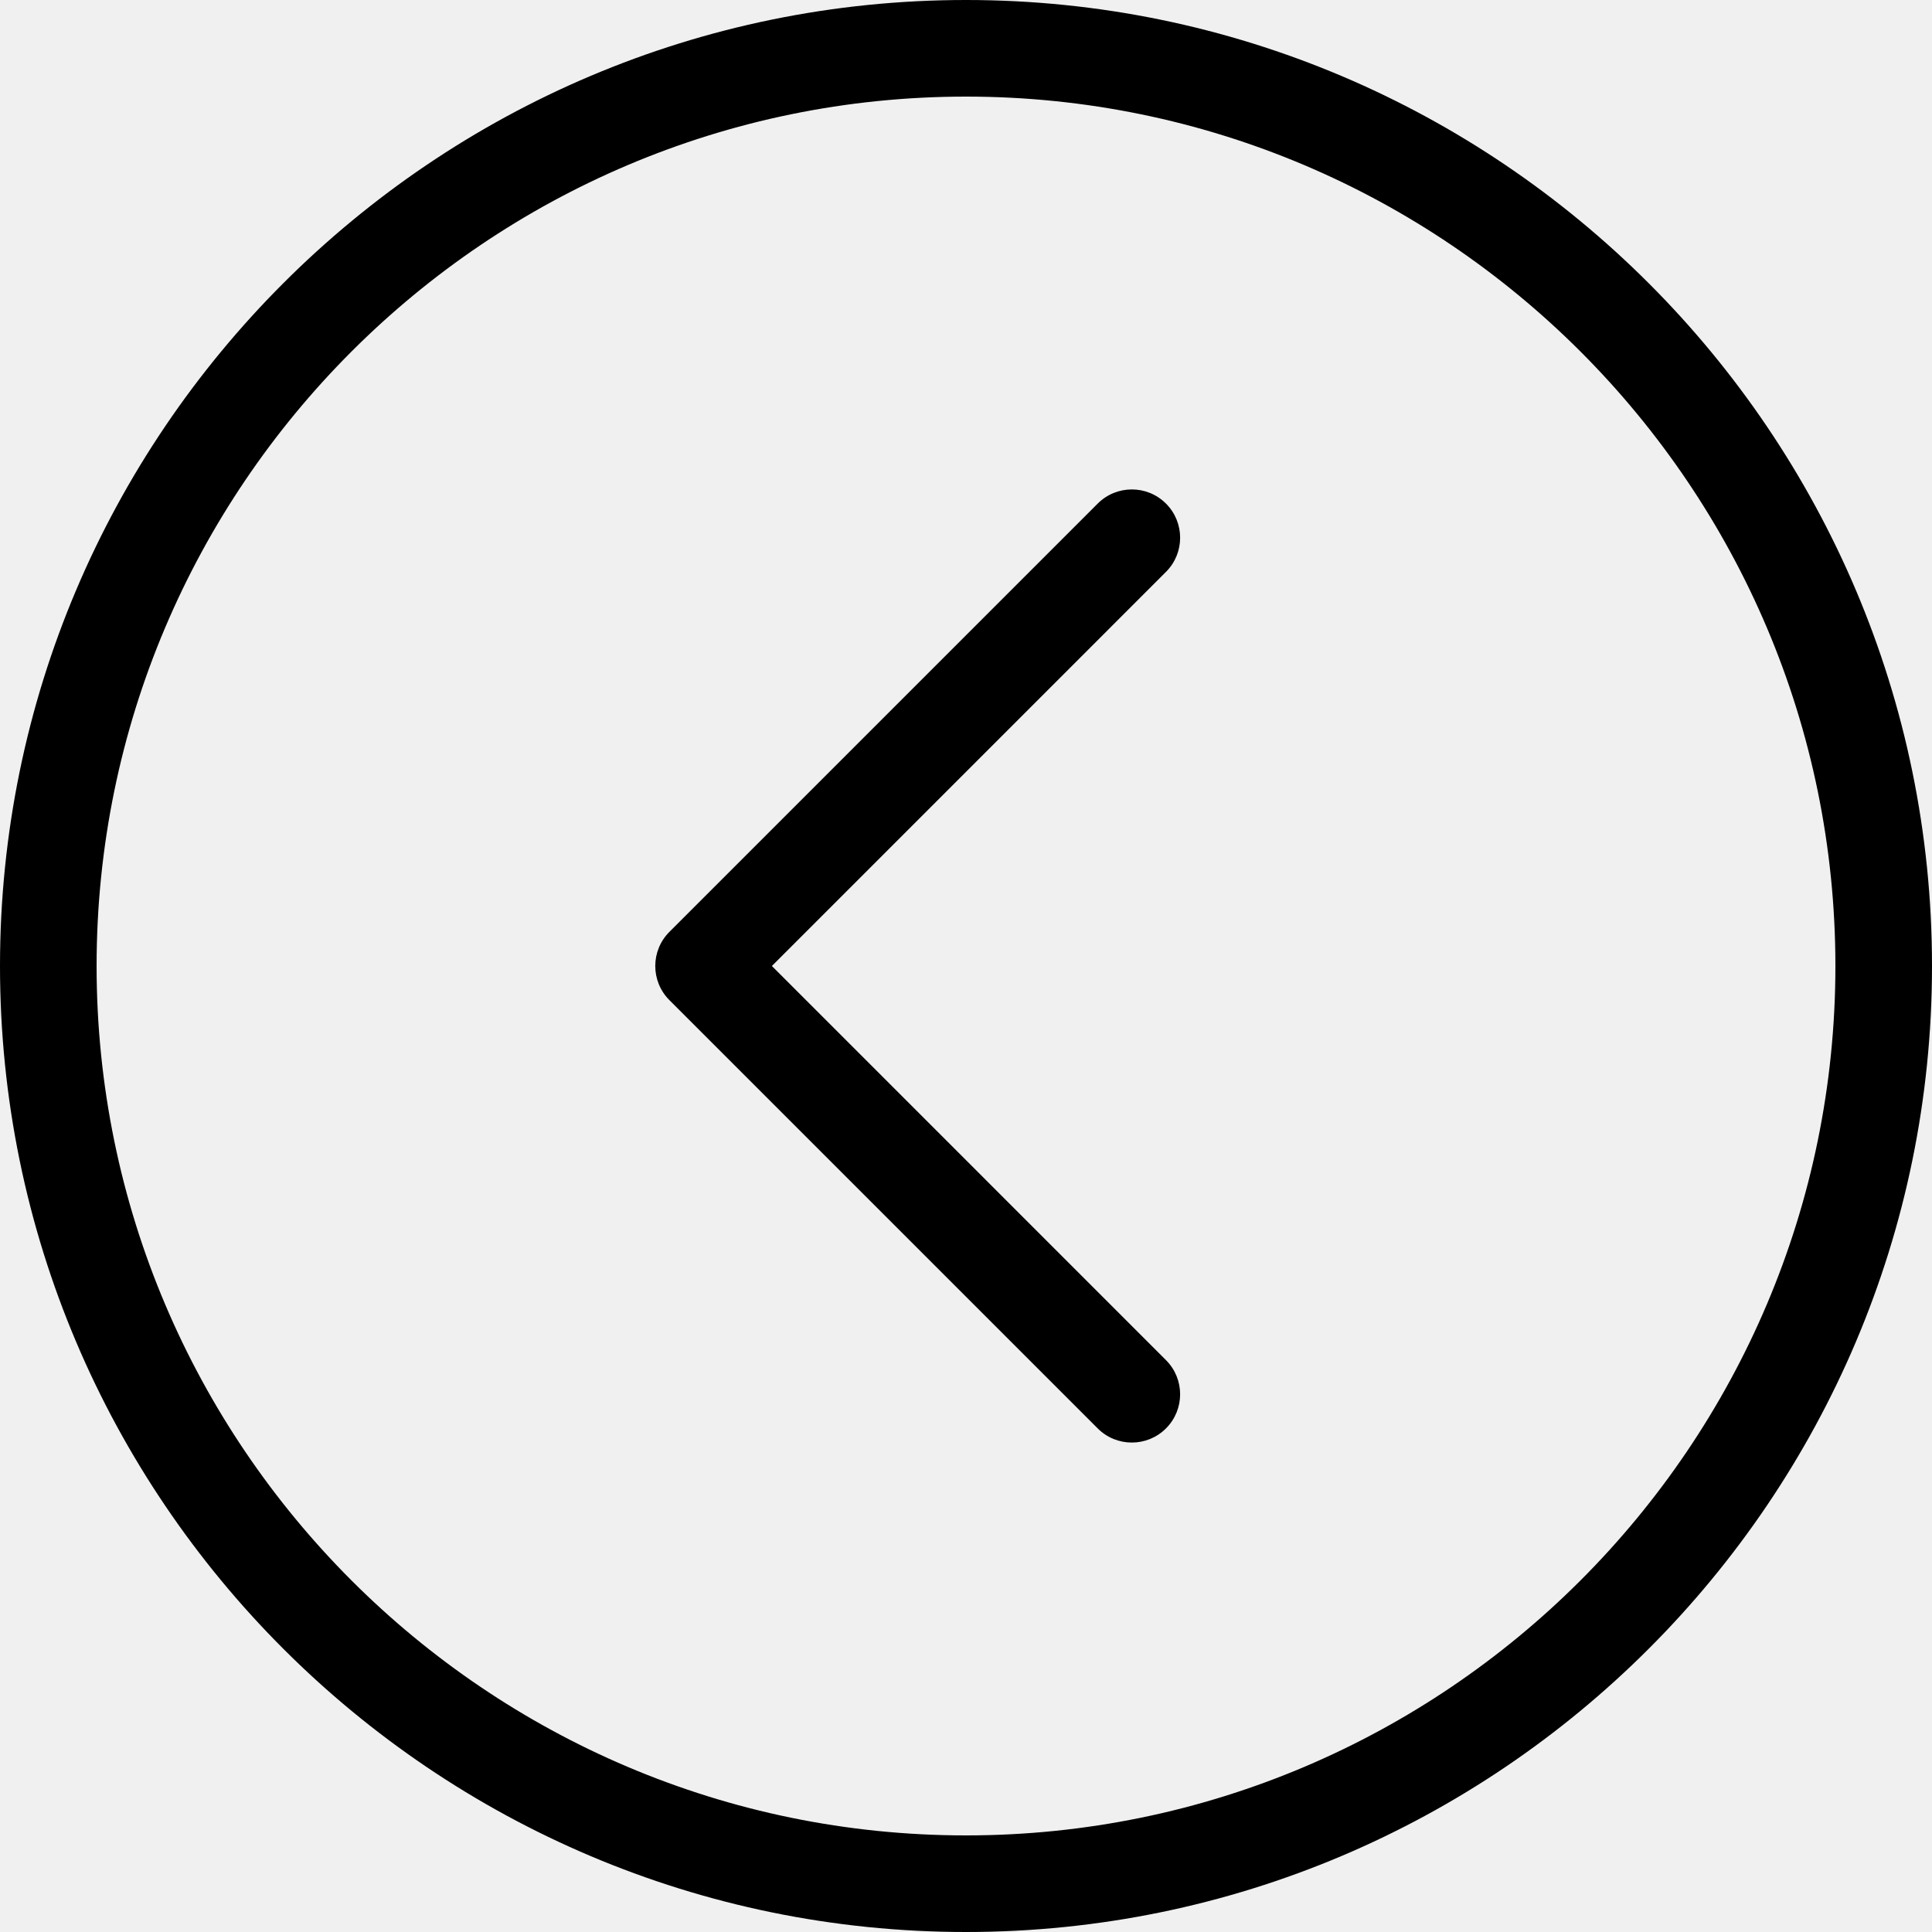
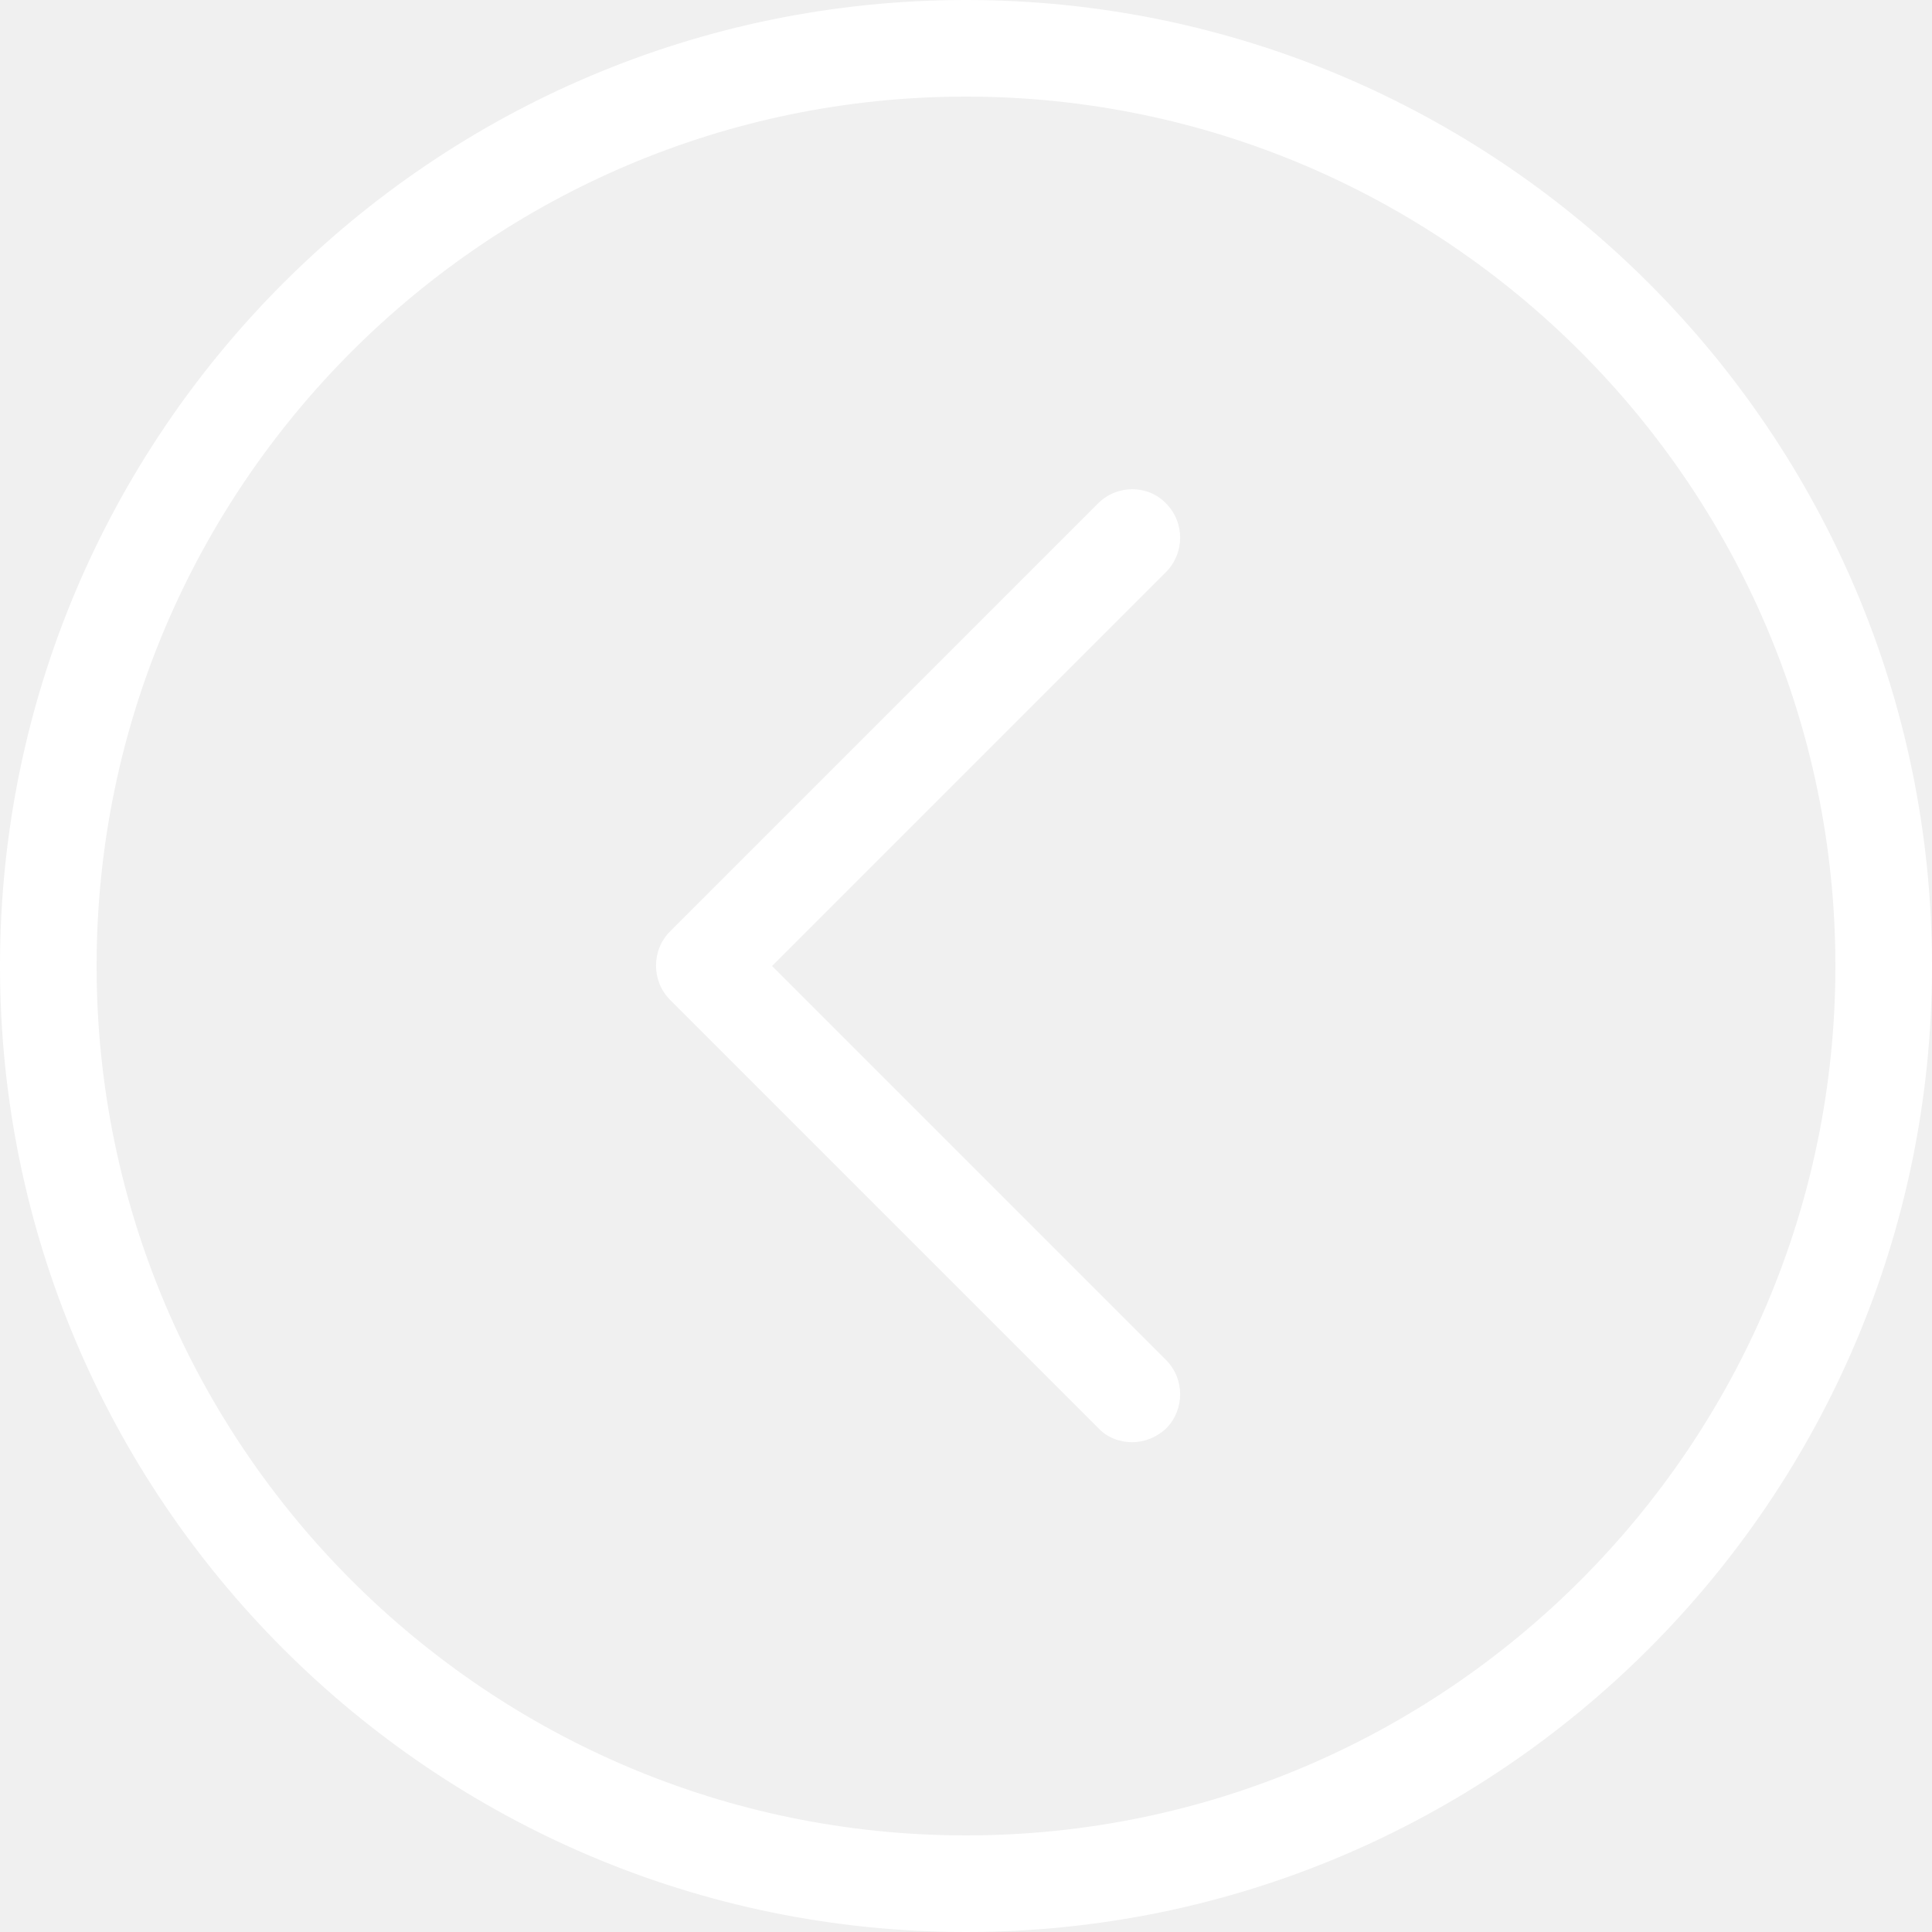
- <svg xmlns="http://www.w3.org/2000/svg" enable-background="new 0 0 256 256" height="256px" id="Layer_1" version="1.1" viewBox="0 0 256 256" width="256px" xml:space="preserve">
-   <path d="M149.974,191.146c-1.638,0-3.276-0.625-4.524-1.875l-56.748-56.746c-2.5-2.499-2.5-6.552,0-9.05l56.748-56.747  c2.496-2.5,6.553-2.5,9.049,0c2.5,2.499,2.5,6.552,0,9.05L102.278,128l52.22,52.222c2.5,2.499,2.5,6.552,0,9.05  C153.25,190.521,151.611,191.146,149.974,191.146z M256,128C256,57.42,198.58,0,128,0C57.42,0,0,57.42,0,128  c0,70.58,57.42,128,128,128C198.58,256,256,198.58,256,128z M243.2,128c0,63.521-51.679,115.2-115.2,115.2  c-63.522,0-115.2-51.679-115.2-115.2C12.8,64.478,64.478,12.8,128,12.8C191.521,12.8,243.2,64.478,243.2,128z" />
+ <svg xmlns="http://www.w3.org/2000/svg" version="1.1" id="Layer_1" x="0px" y="0px" viewBox="0 0 256 256" style="enable-background:new 0 0 256 256;" xml:space="preserve">
+   <style type="text/css">
+ 	.st0{fill:#FFFFFF;}
+ </style>
+   <path class="st0" d="M150,191.1c-1.6,0-3.3-0.6-4.5-1.9l-56.7-56.7c-2.5-2.5-2.5-6.6,0-9.1l56.7-56.7c2.5-2.5,6.6-2.5,9,0  c2.5,2.5,2.5,6.6,0,9.1L102.3,128l52.2,52.2c2.5,2.5,2.5,6.6,0,9.1C153.2,190.5,151.6,191.1,150,191.1z M256,128  C256,57.4,198.6,0,128,0S0,57.4,0,128s57.4,128,128,128S256,198.6,256,128z M243.2,128c0,63.5-51.7,115.2-115.2,115.2  c-63.5,0-115.2-51.7-115.2-115.2C12.8,64.5,64.5,12.8,128,12.8C191.5,12.8,243.2,64.5,243.2,128z" />
</svg>
